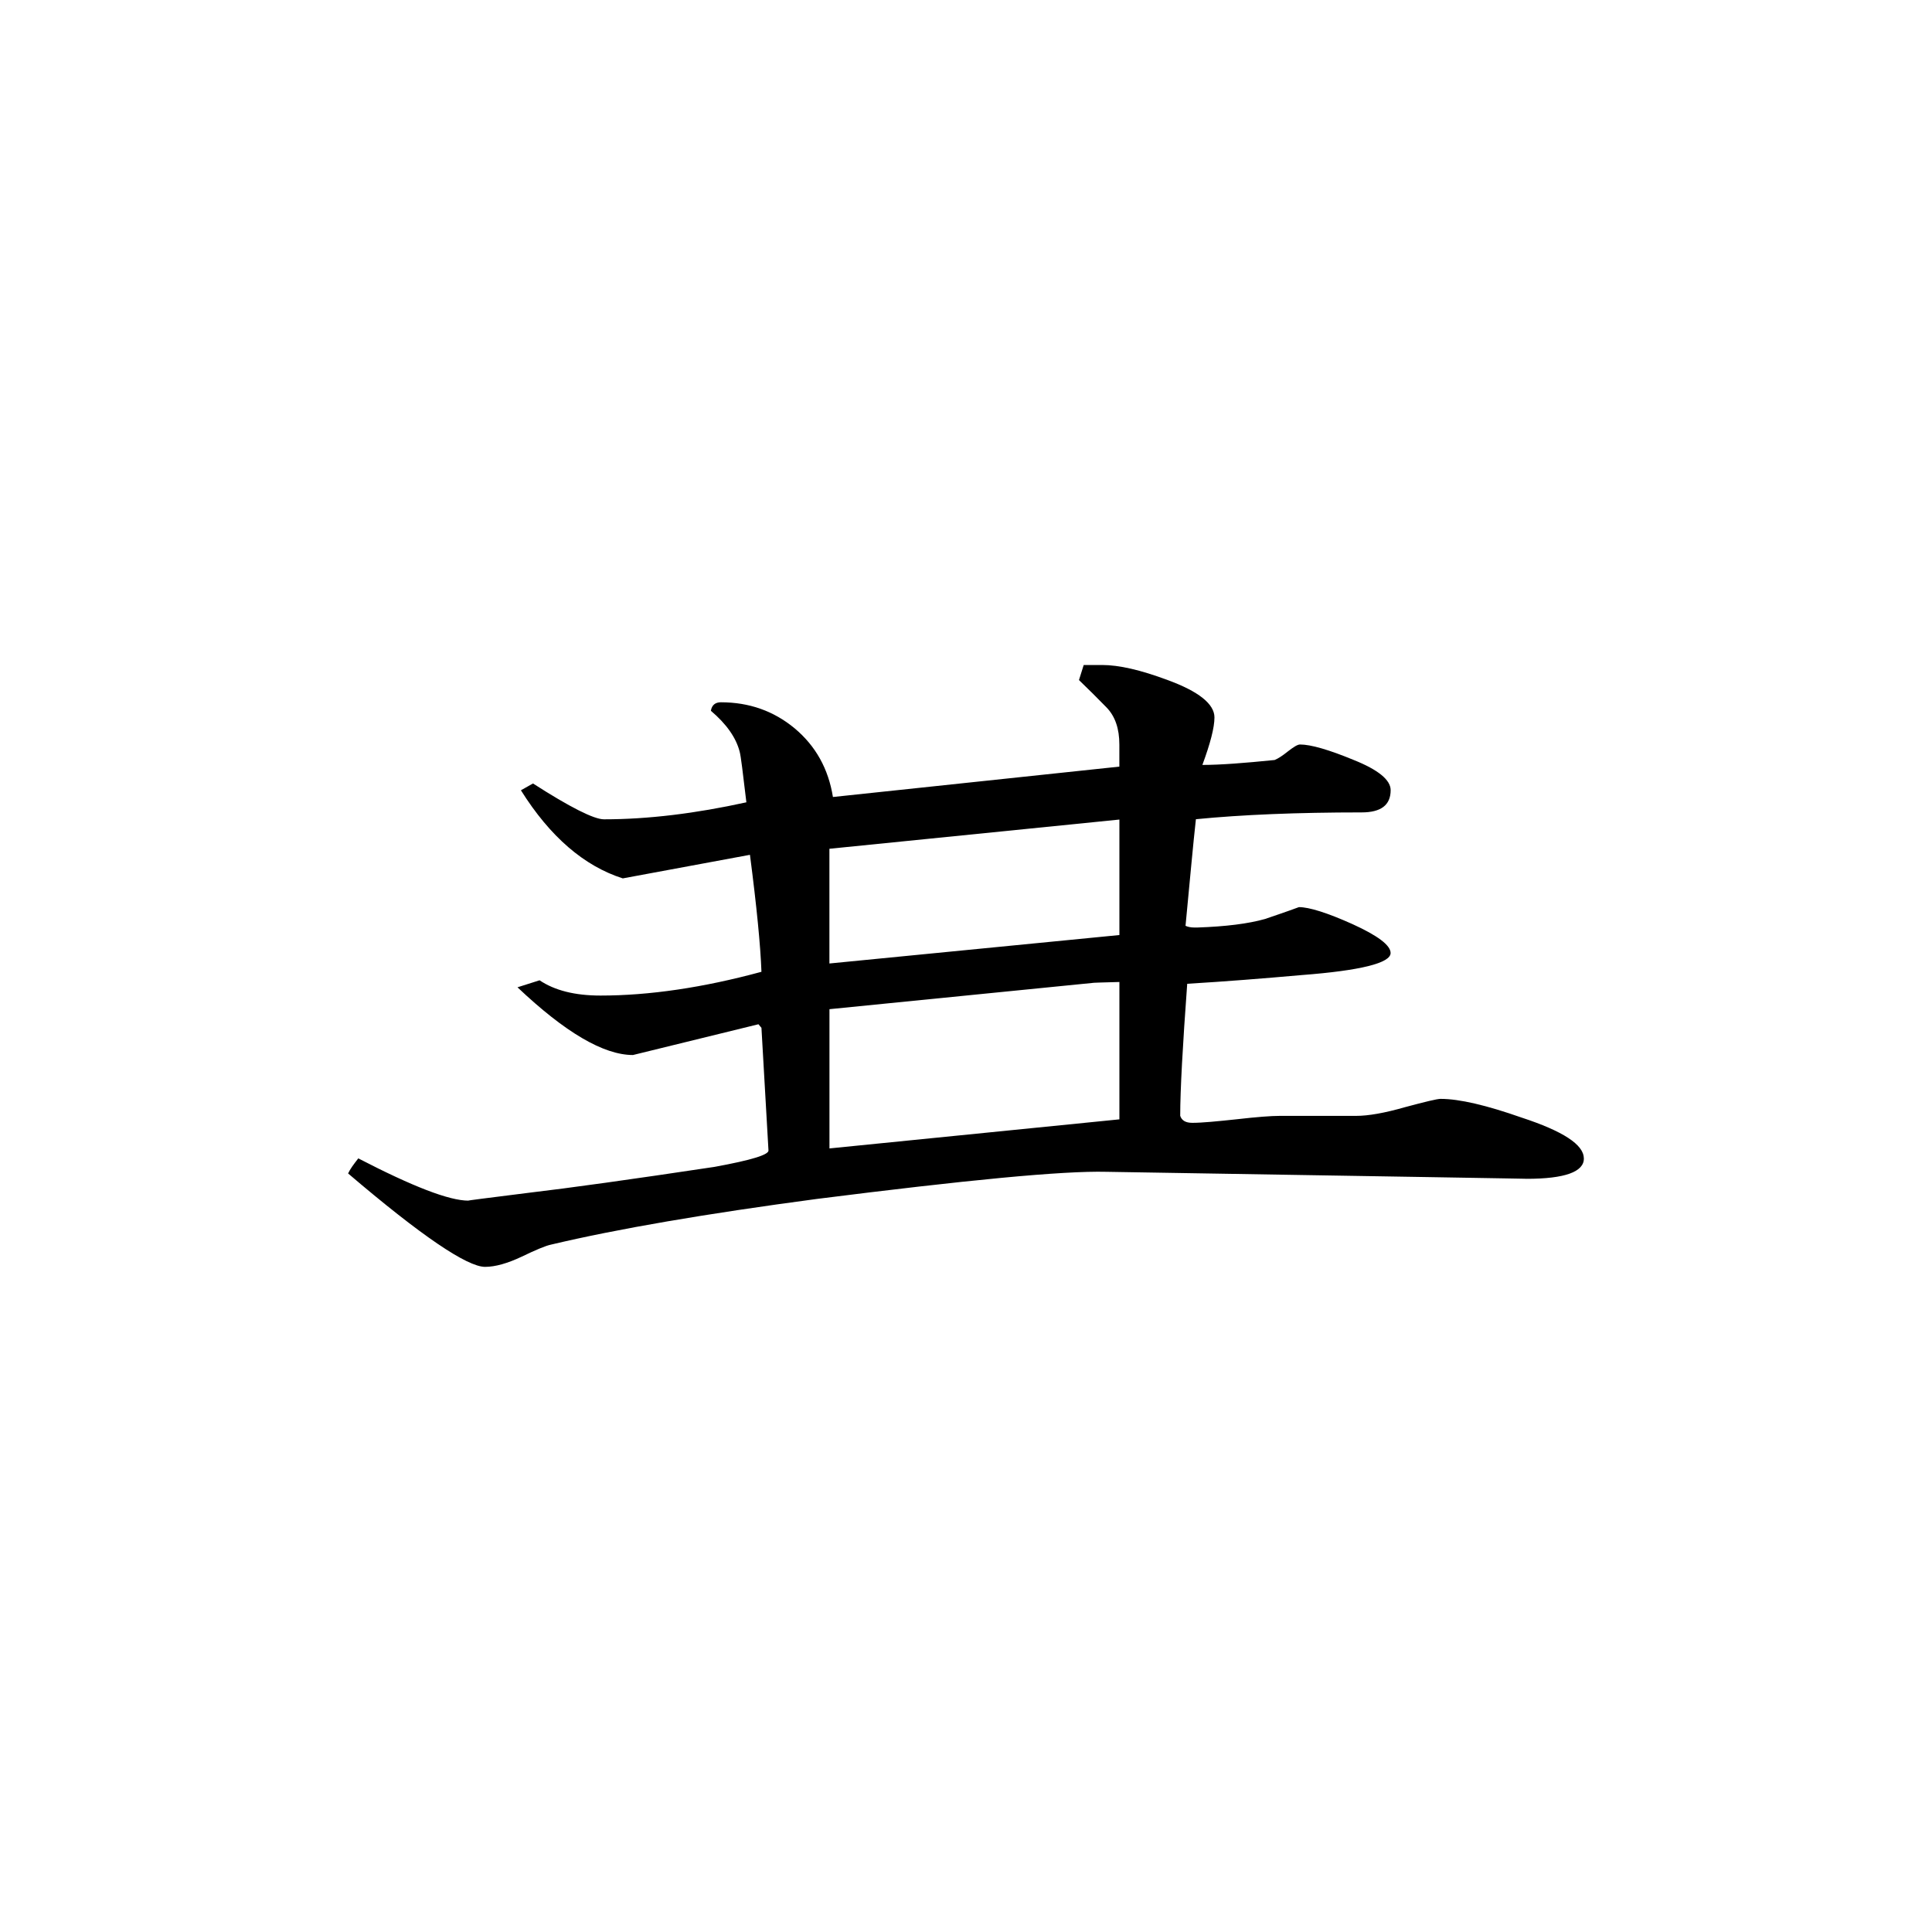
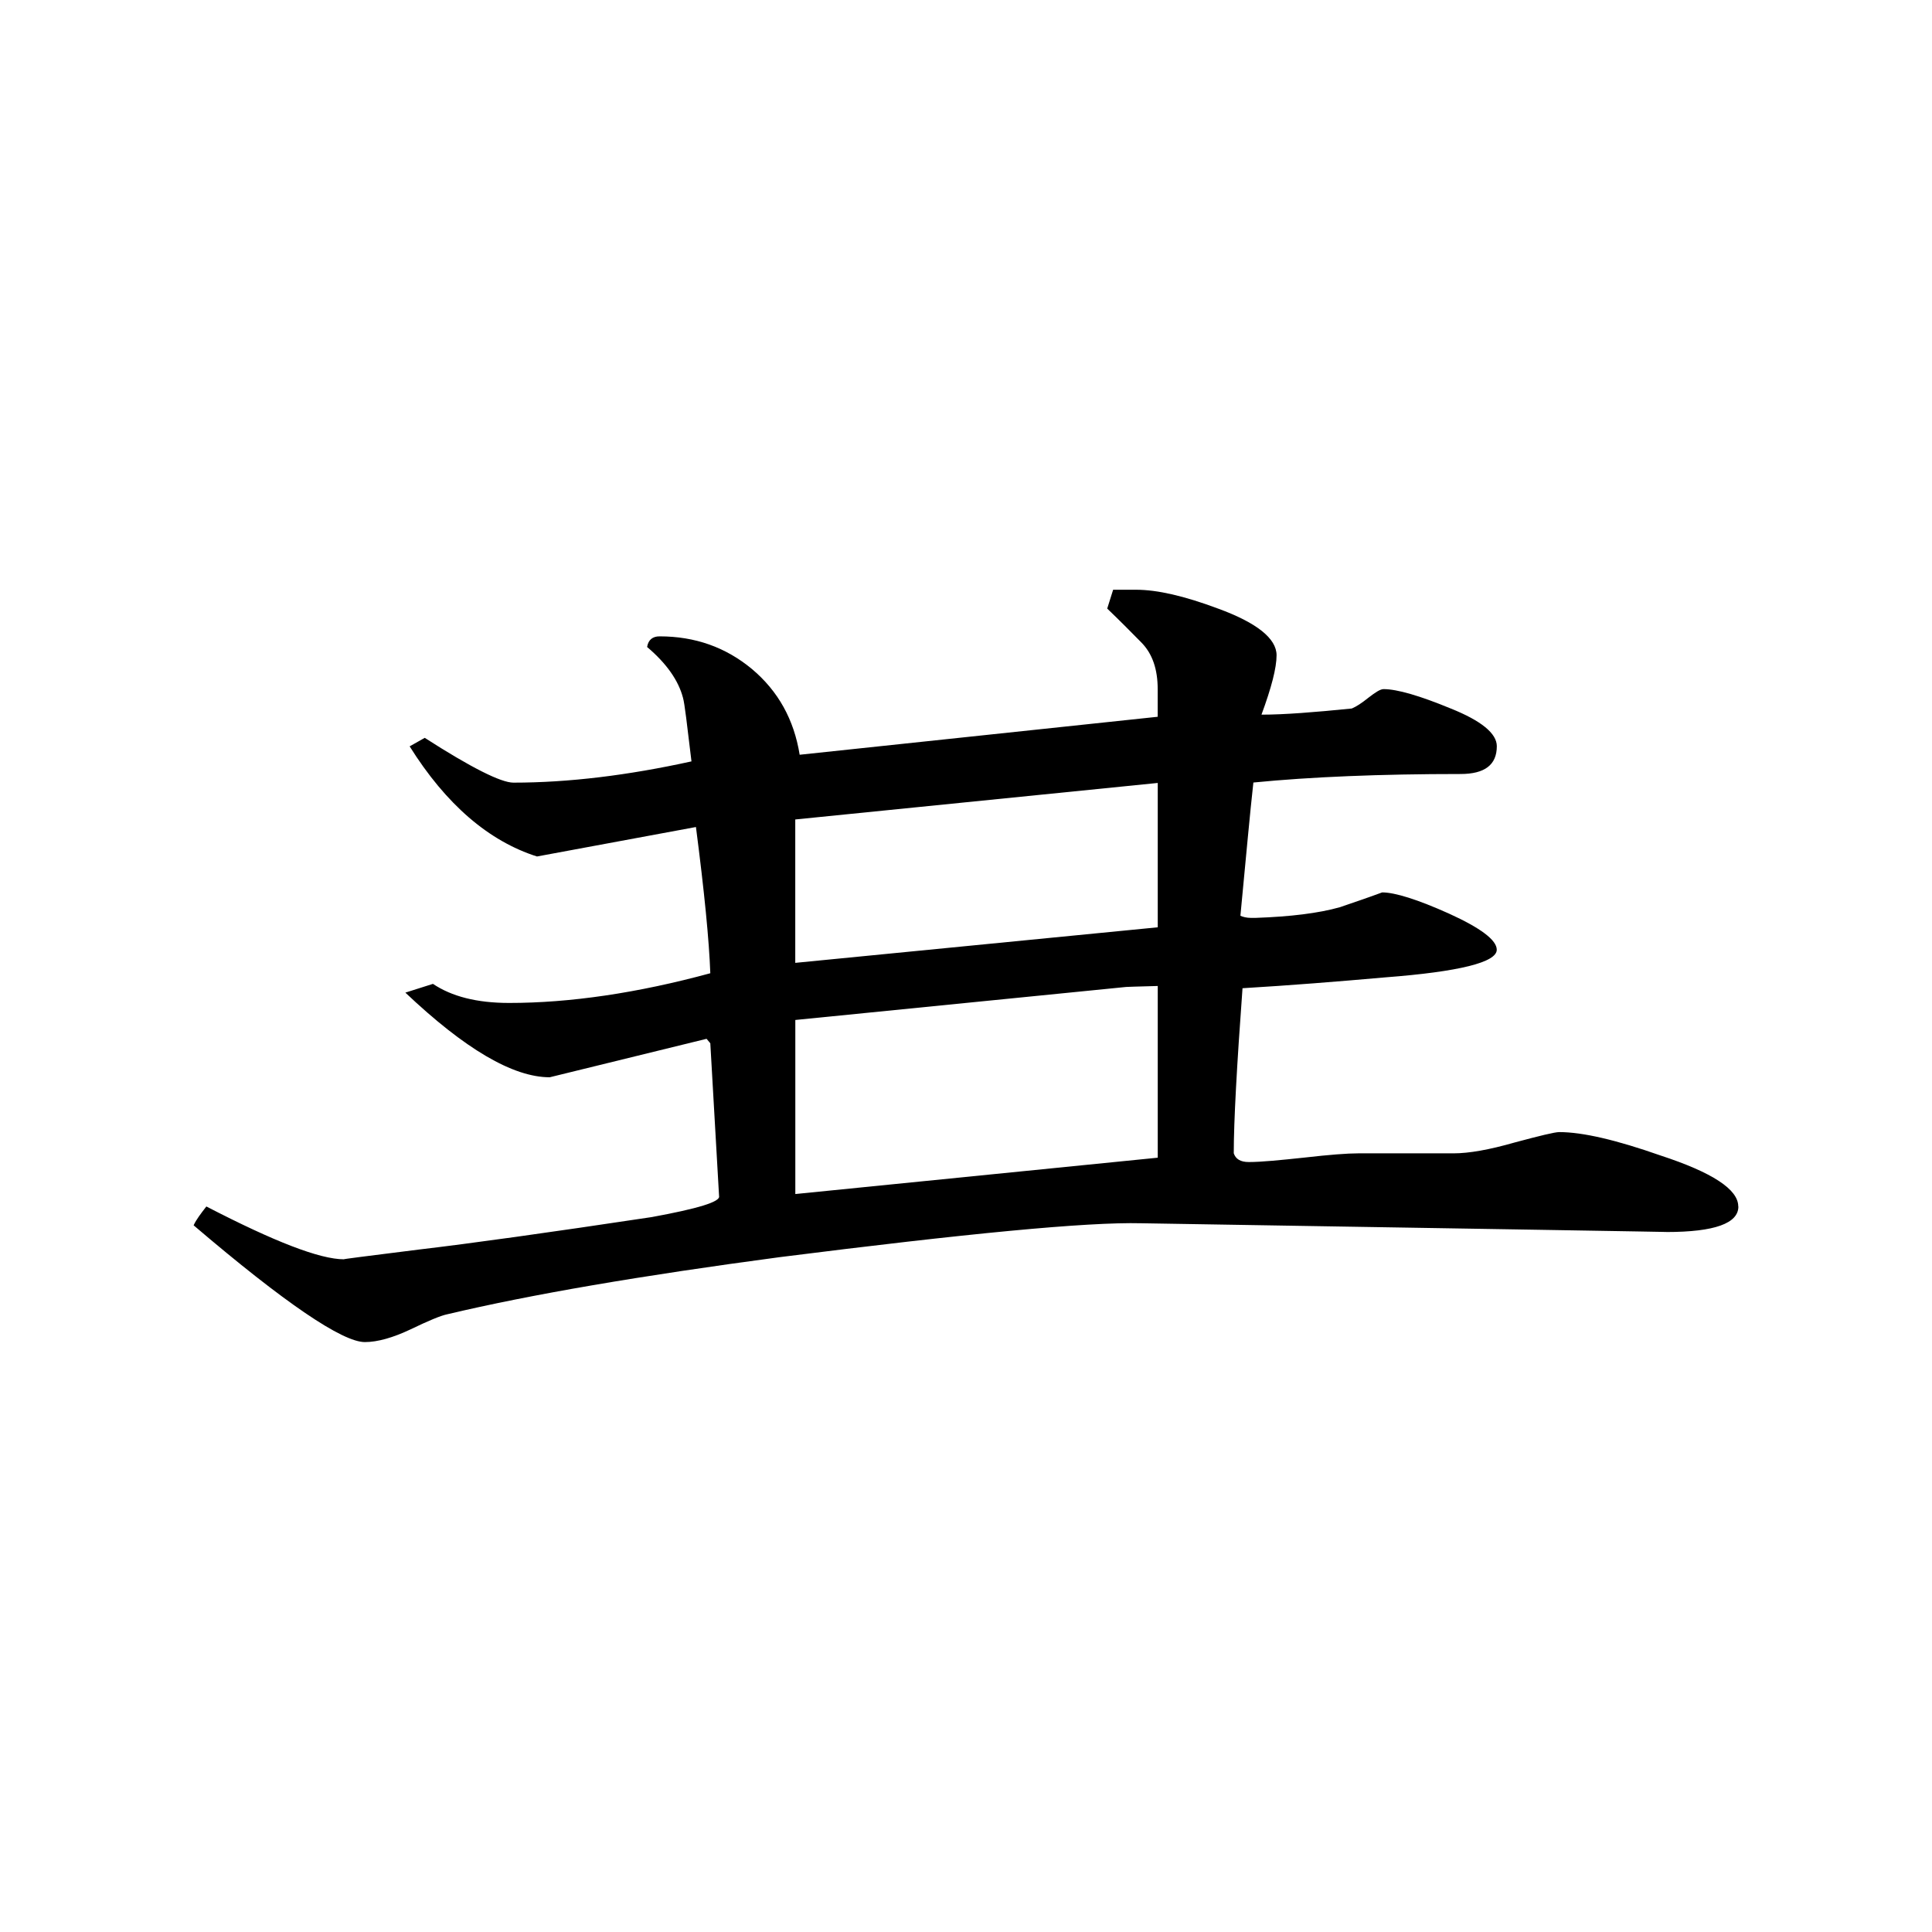
- <svg xmlns="http://www.w3.org/2000/svg" height="40" viewBox="0 0 40 40" width="40">
+ <svg xmlns="http://www.w3.org/2000/svg" viewBox="4 4 32 32">
  <path d="m32.793 23.984c0 .277-.391.422-1.188.422.16 0-2.734-.047-8.699-.145-.91-.023-2.91.172-5.996.562-2.289.305-4.117.617-5.5.945-.113.023-.316.109-.609.25-.289.137-.547.211-.758.211-.371 0-1.32-.641-2.836-1.934.043-.094.117-.191.211-.312 1.125.582 1.879.875 2.281.875-.047 0 .359-.051 1.227-.16.867-.102 2.152-.281 3.867-.539.77-.141 1.141-.254 1.117-.348l-.145-2.531-.062-.074-2.598.637c-.609 0-1.406-.469-2.391-1.402l.457-.145c.309.207.723.316 1.262.316 1.008 0 2.125-.164 3.332-.492-.02-.543-.098-1.344-.238-2.422l-2.633.488c-.797-.254-1.504-.859-2.109-1.824l.25-.141c.766.492 1.262.742 1.469.742.914 0 1.898-.121 2.949-.352-.074-.613-.113-.961-.141-1.055-.074-.281-.266-.562-.594-.84.02-.121.094-.176.207-.176.586 0 1.094.18 1.527.539.438.367.699.84.793 1.422l5.93-.629c0-.074 0-.223 0-.457 0-.328-.086-.586-.27-.773-.176-.18-.371-.375-.566-.562l.098-.312h.379c.352 0 .797.102 1.359.312.641.234.969.496.969.773 0 .211-.086.539-.25.984.375 0 .871-.039 1.496-.102.074-.031.16-.086.277-.18.117-.09.195-.141.25-.141.223 0 .598.109 1.109.32.508.203.766.414.766.625 0 .309-.199.461-.602.461-1.328 0-2.477.047-3.43.141-.055.488-.121 1.223-.215 2.207.043.02.105.035.176.035h.074c.582-.02 1.047-.078 1.395-.176.215-.074.449-.152.703-.246.211 0 .586.117 1.109.352.523.238.789.438.789.598 0 .207-.617.363-1.844.457-.793.07-1.578.133-2.367.18-.094 1.281-.145 2.203-.145 2.734.031.094.109.145.25.145.207 0 .516-.031.922-.074.41-.047.707-.07.891-.07h1.578c.254 0 .59-.059 1.012-.18.422-.113.664-.172.738-.172.391 0 .953.133 1.676.387.859.281 1.289.562 1.289.844zm-9.617-4.625v-2.391l-6.004.605v2.375zm0 3.816v-2.844c-.348.008-.523.016-.523.016l-5.48.547v2.883zm0 0" />
</svg>
